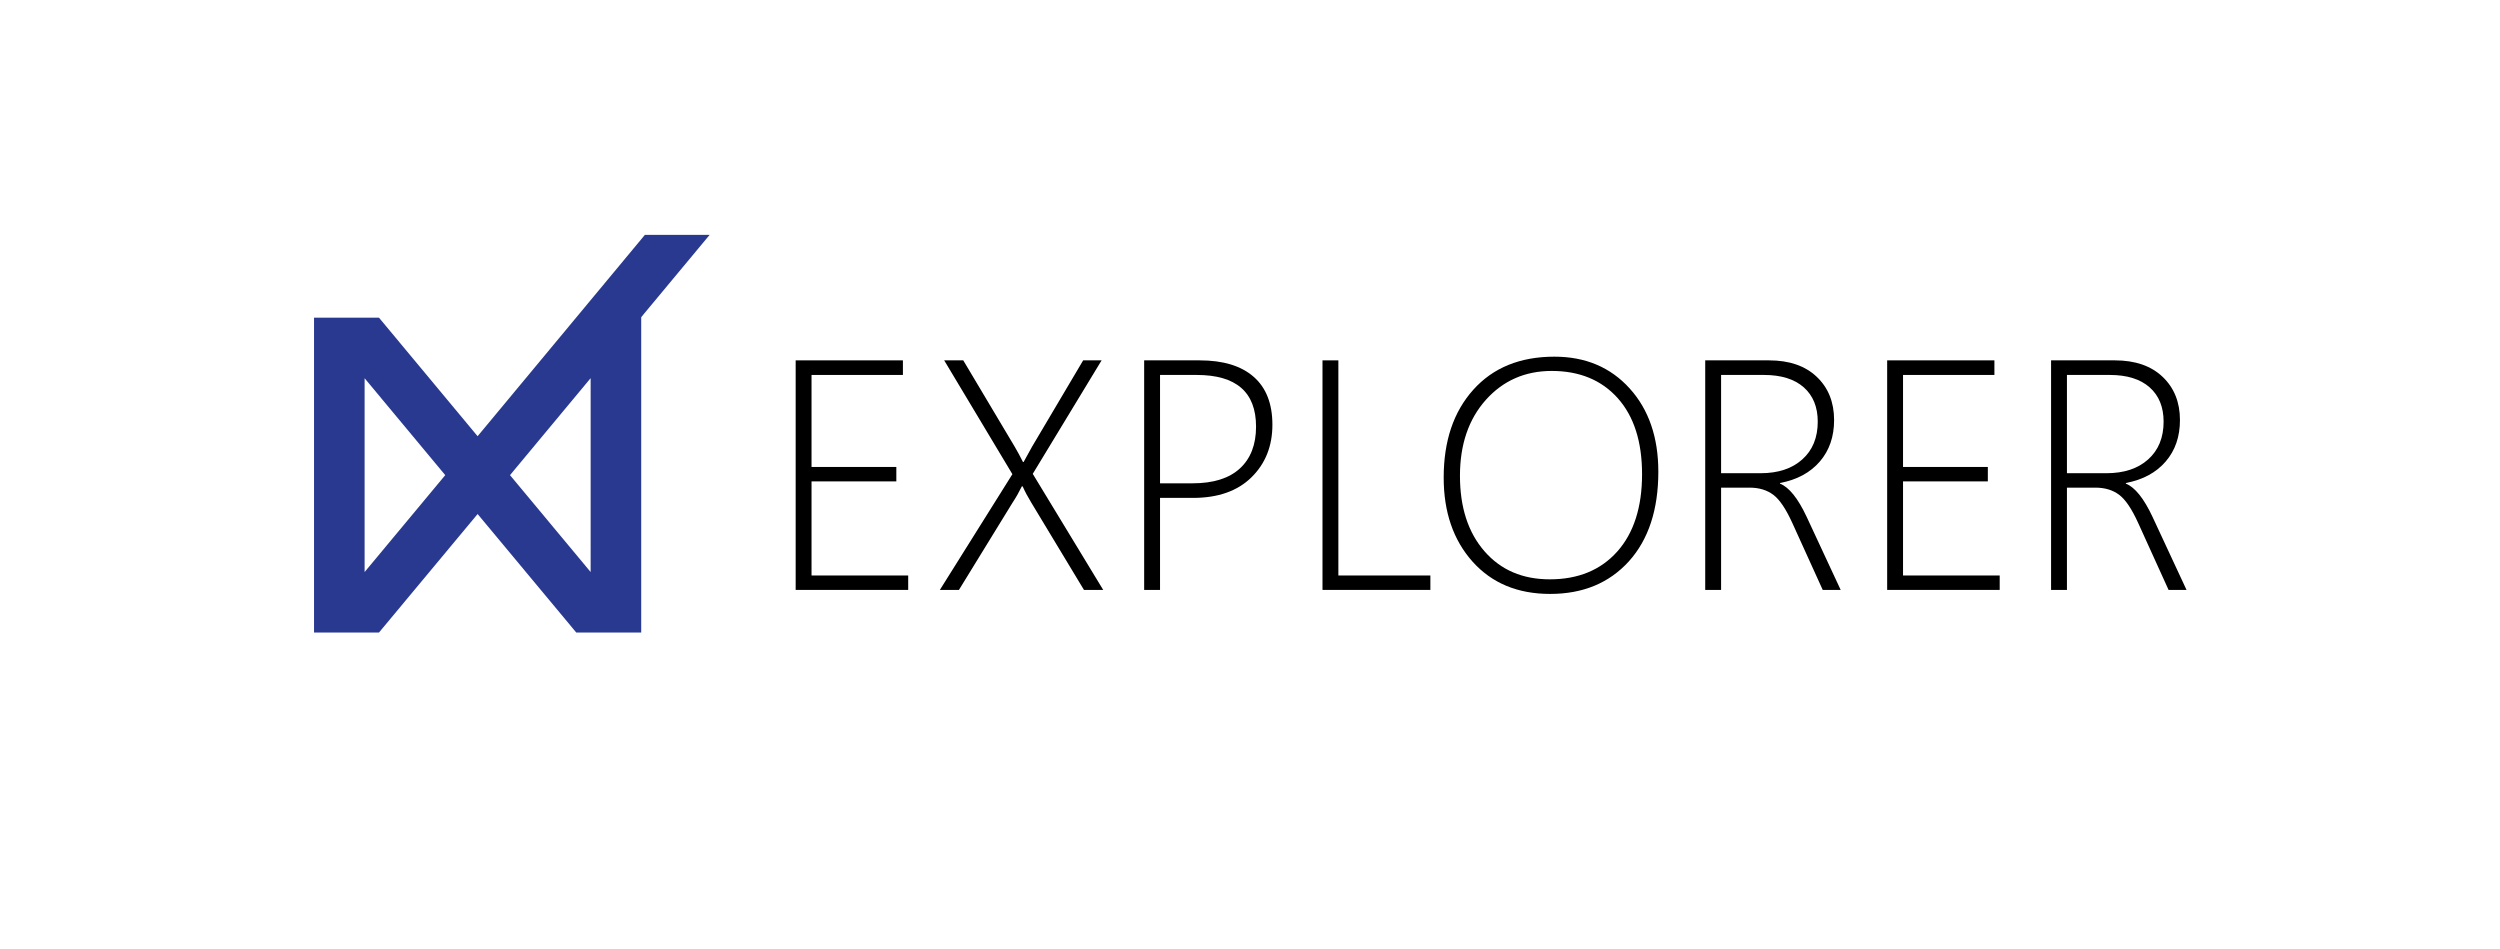
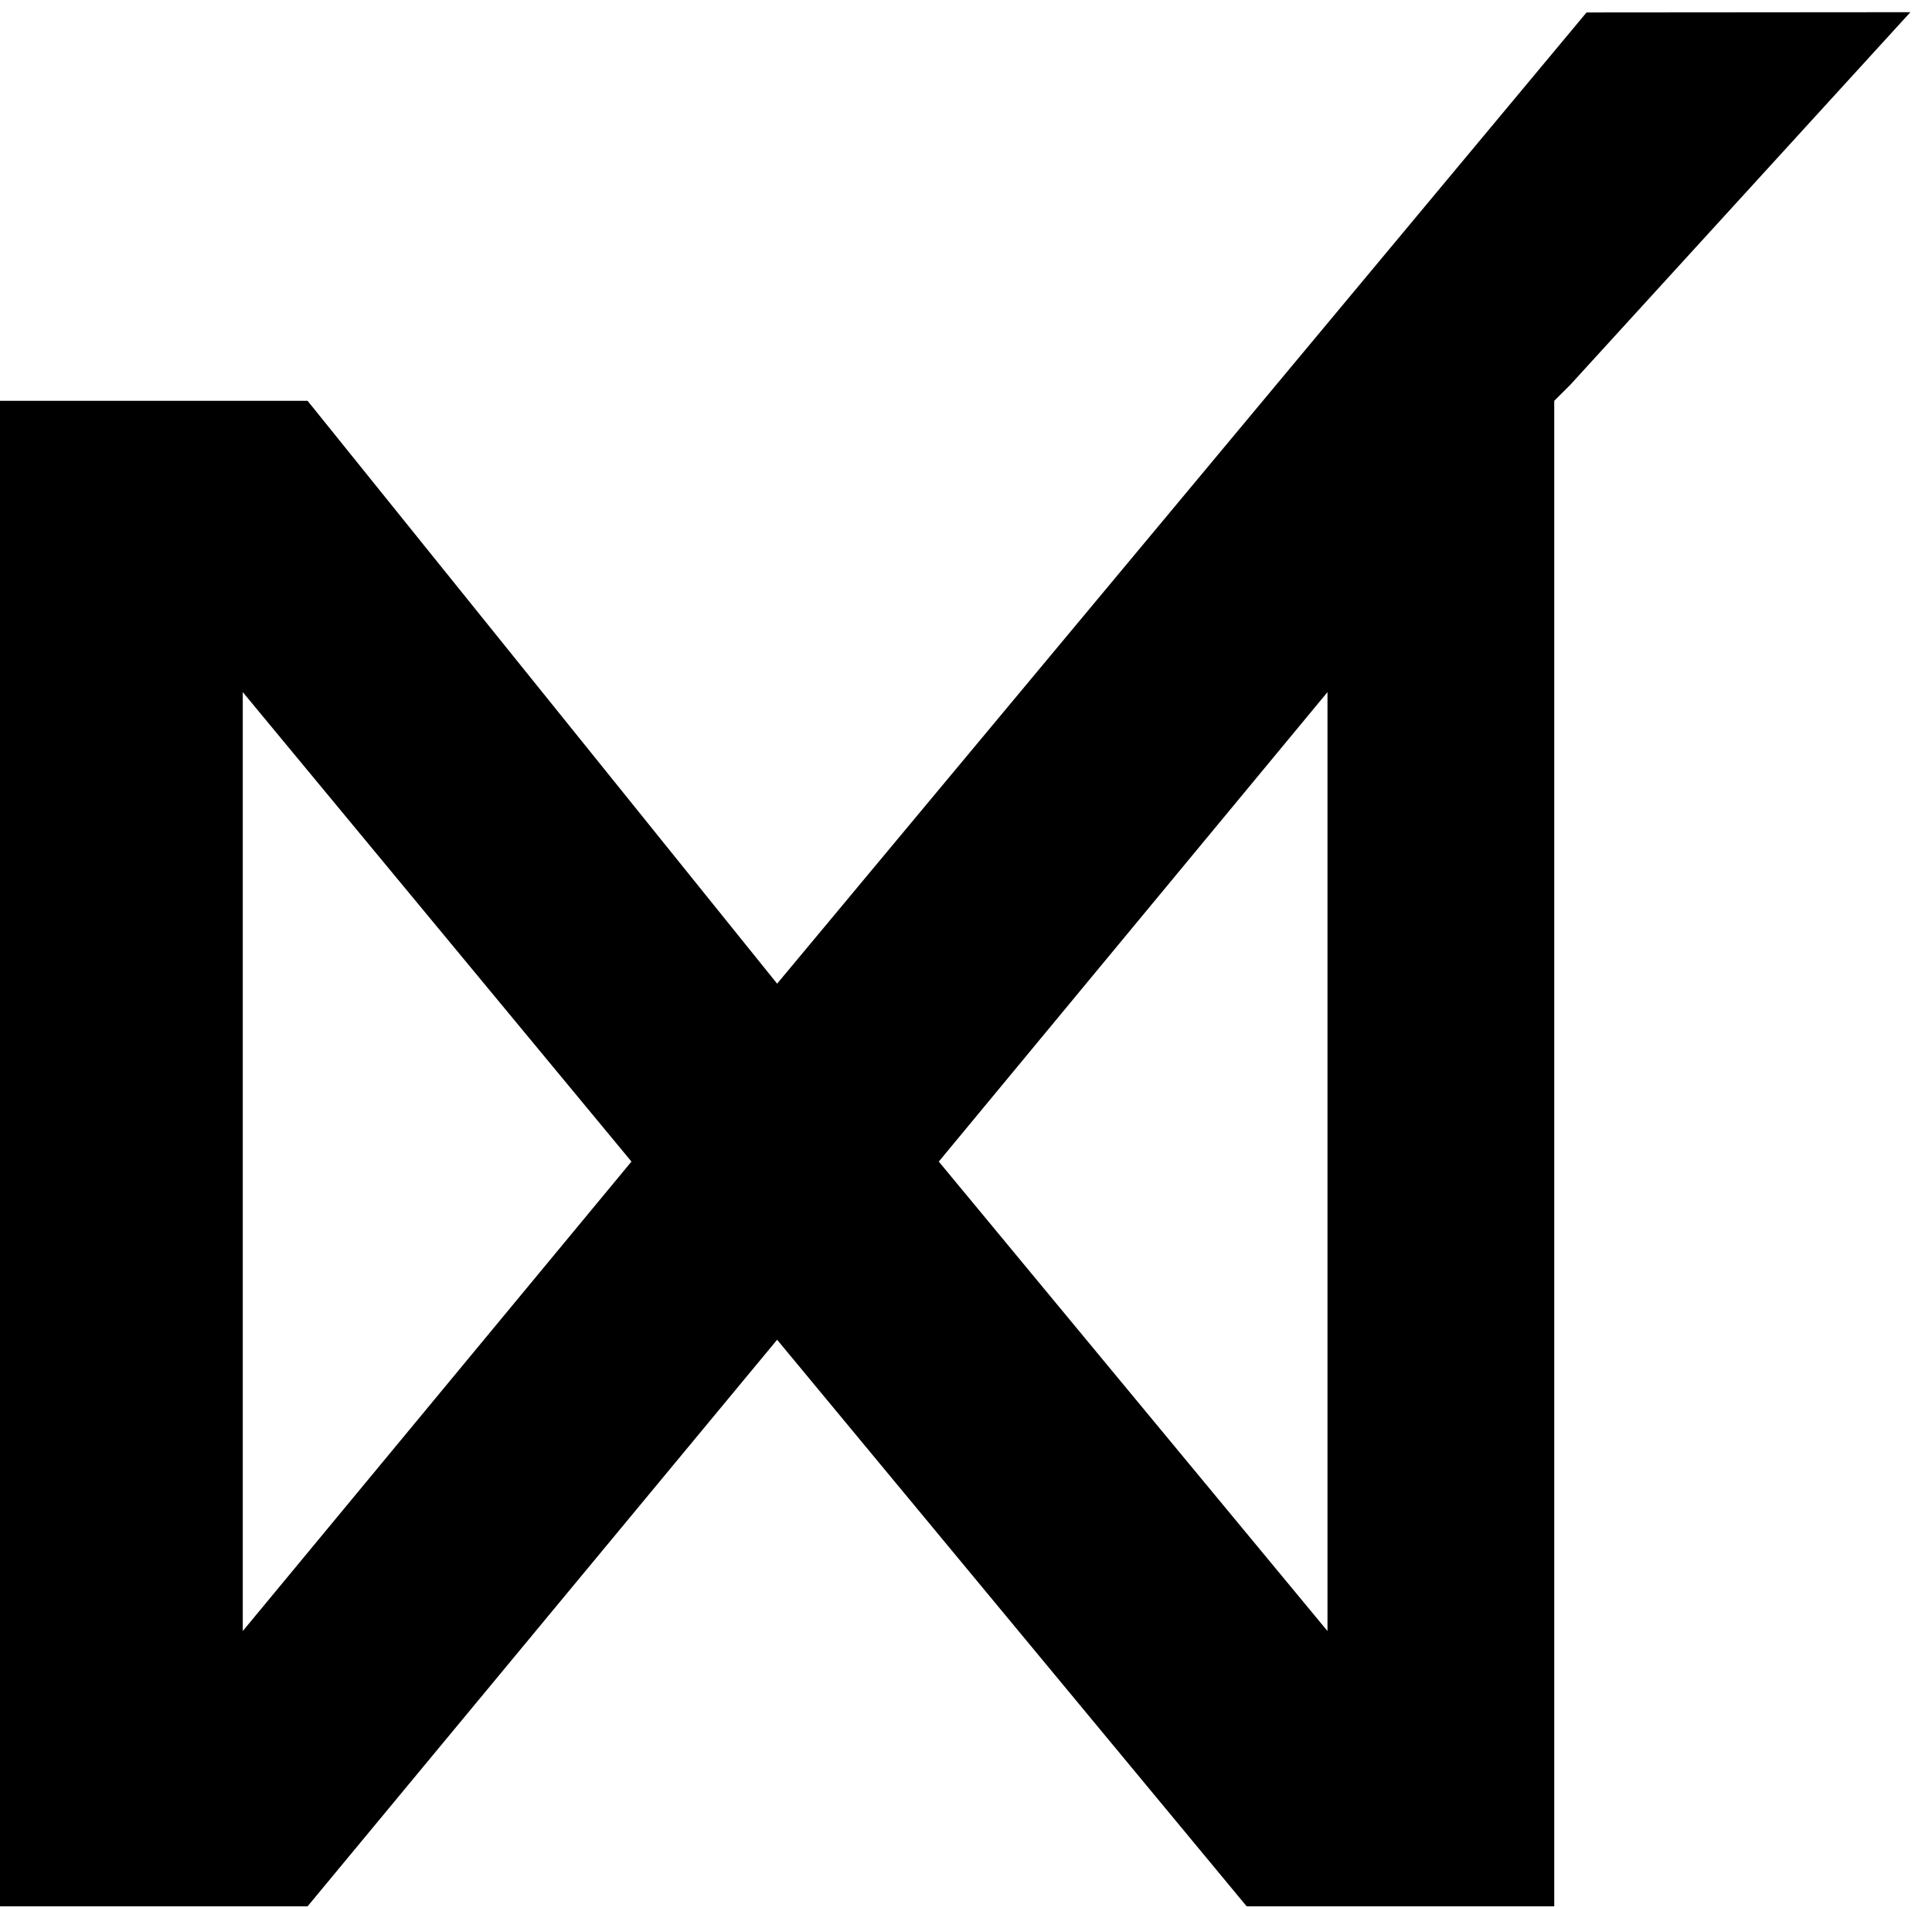
- <svg xmlns="http://www.w3.org/2000/svg" version="1.1" id="Layer_1" x="0px" y="0px" viewBox="0 0 3119.1 1182.9" style="enable-background:new 0 0 3119.1 1182.9;" xml:space="preserve">
-   <style type="text/css">
- 	.st0{fill:#28398f;}
- </style>
-   <g>
-     <path class="st0" d="M804.6,293L595.9,544.2l-1.3-1.5L472.8,396.3h-81v392.9h81l123.1-147.9L719,789.2h81V395.8l3.8-4.7l81.6-98.1   L804.6,293L804.6,293z M454.9,713.7V471.9l100.6,120.9L454.9,713.7z M736.9,713.7L636.3,592.8l100.6-121L736.9,713.7L736.9,713.7z" />
-   </g>
-   <g>
-     <path d="M992.7,736V449.6h133.8v18.2h-114v114.8h105.8v18h-105.8V718h120.6v18H992.7z" />
-     <path d="M1352.4,736l-65.9-109.2c-4.1-6.8-7.7-13.4-10.6-20h-1c-3.6,7.3-7.4,14-11.4,20L1196.4,736h-23.8l90.5-144.4l-85.1-142   h23.8l64.1,107.6c3.3,5.6,6.8,12,10.4,19.2h0.8l10.6-19.2l63.7-107.6h23l-85.9,141.6l87.9,144.8H1352.4z" />
-     <path d="M1447.3,621.2V736h-19.8V449.6h69.1c29.4,0,51.9,6.8,67.5,20.5c15.6,13.6,23.4,33.6,23.4,59.8c0,26.6-8.7,48.5-26.1,65.6   c-17.4,17.1-41.7,25.7-73,25.7H1447.3z M1447.3,467.8V603h40.7c25.8,0,45.5-6.2,58.9-18.5c13.4-12.3,20.2-29.7,20.2-52.2   c0-43-24.7-64.5-74.1-64.5H1447.3z" />
-     <path d="M1650,736V449.6h19.8V718h114.8v18H1650z" />
-     <path d="M1934,741c-40.5,0-72.7-13.4-96.8-40.3c-24-26.9-36-61.8-36-104.8c0-45.7,12.3-82.2,37-109.7   c24.7-27.5,58.4-41.2,101.2-41.2c38.6,0,69.9,13.2,93.8,39.6c23.9,26.4,35.8,61.1,35.8,103.9c0,47.4-12.3,84.7-36.7,111.8   C2007.7,727.4,1975,741,1934,741z M1936,462.8c-33.3,0-60.7,12.1-82.2,36.1c-21.5,24.1-32.3,55.7-32.3,94.7   c0,39.4,10.2,70.8,30.6,94.2c20.4,23.4,47.5,35,81.5,35c35.4,0,63.4-11.5,84.1-34.6c20.6-23.1,31-55.3,31-96.6   c0-40.5-10.1-72.1-30.3-94.8C1998.2,474.2,1970.7,462.8,1936,462.8z" />
-     <path d="M2274.1,736l-38.1-83.9c-7.9-17.3-15.7-28.9-23.6-34.8c-7.9-5.9-17.7-8.9-29.6-8.9h-35.5V736h-19.8V449.6h79.5   c25.3,0,45.2,6.8,59.6,20.5c14.4,13.6,21.7,31.7,21.7,54c0,20.6-5.9,37.9-17.8,51.7c-11.9,13.8-28.4,22.8-49.7,26.8v0.8   c11.3,4.5,22.4,18.3,33.2,41.3l42.5,91.3H2274.1z M2147.3,467.8v122.6h49.3c21.8,0,39.2-5.7,52-17.2c12.8-11.4,19.3-27.2,19.3-47.1   c0-18.2-5.8-32.5-17.4-42.8c-11.6-10.3-28.2-15.5-49.7-15.5H2147.3z" />
-     <path d="M2354.5,736V449.6h133.8v18.2h-114v114.8h105.8v18h-105.8V718h120.6v18H2354.5z" />
-     <path d="M2705.6,736l-38.1-83.9c-7.9-17.3-15.7-28.9-23.6-34.8c-7.9-5.9-17.7-8.9-29.6-8.9h-35.5V736H2559V449.6h79.5   c25.3,0,45.2,6.8,59.6,20.5c14.4,13.6,21.7,31.7,21.7,54c0,20.6-5.9,37.9-17.8,51.7c-11.9,13.8-28.4,22.8-49.7,26.8v0.8   c11.3,4.5,22.4,18.3,33.2,41.3L2728,736H2705.6z M2578.8,467.8v122.6h49.3c21.8,0,39.2-5.7,52-17.2c12.8-11.4,19.3-27.2,19.3-47.1   c0-18.2-5.8-32.5-17.4-42.8c-11.6-10.3-28.2-15.5-49.7-15.5H2578.8z" />
-   </g>
+ <svg xmlns="http://www.w3.org/2000/svg" viewBox="0 0 76 75" width="76" height="75">
+   <style>
+ 		tspan { white-space:pre }
+ 		.shp0 { fill: #000000 } 
+ 	</style>
+   <path id="Path 1" class="shp0" d="M75.15,0.48l-13.37,14.65l-0.64,0.64v59.23h-12.1l-18.47,-22.29l-18.47,22.29h-12.1v-59.23h12.1l18.47,22.93l31.84,-38.21zM24.84,45.7l-15.29,-18.47v36.94zM52.22,27.23l-15.29,18.47l15.29,18.47z" />
</svg>
